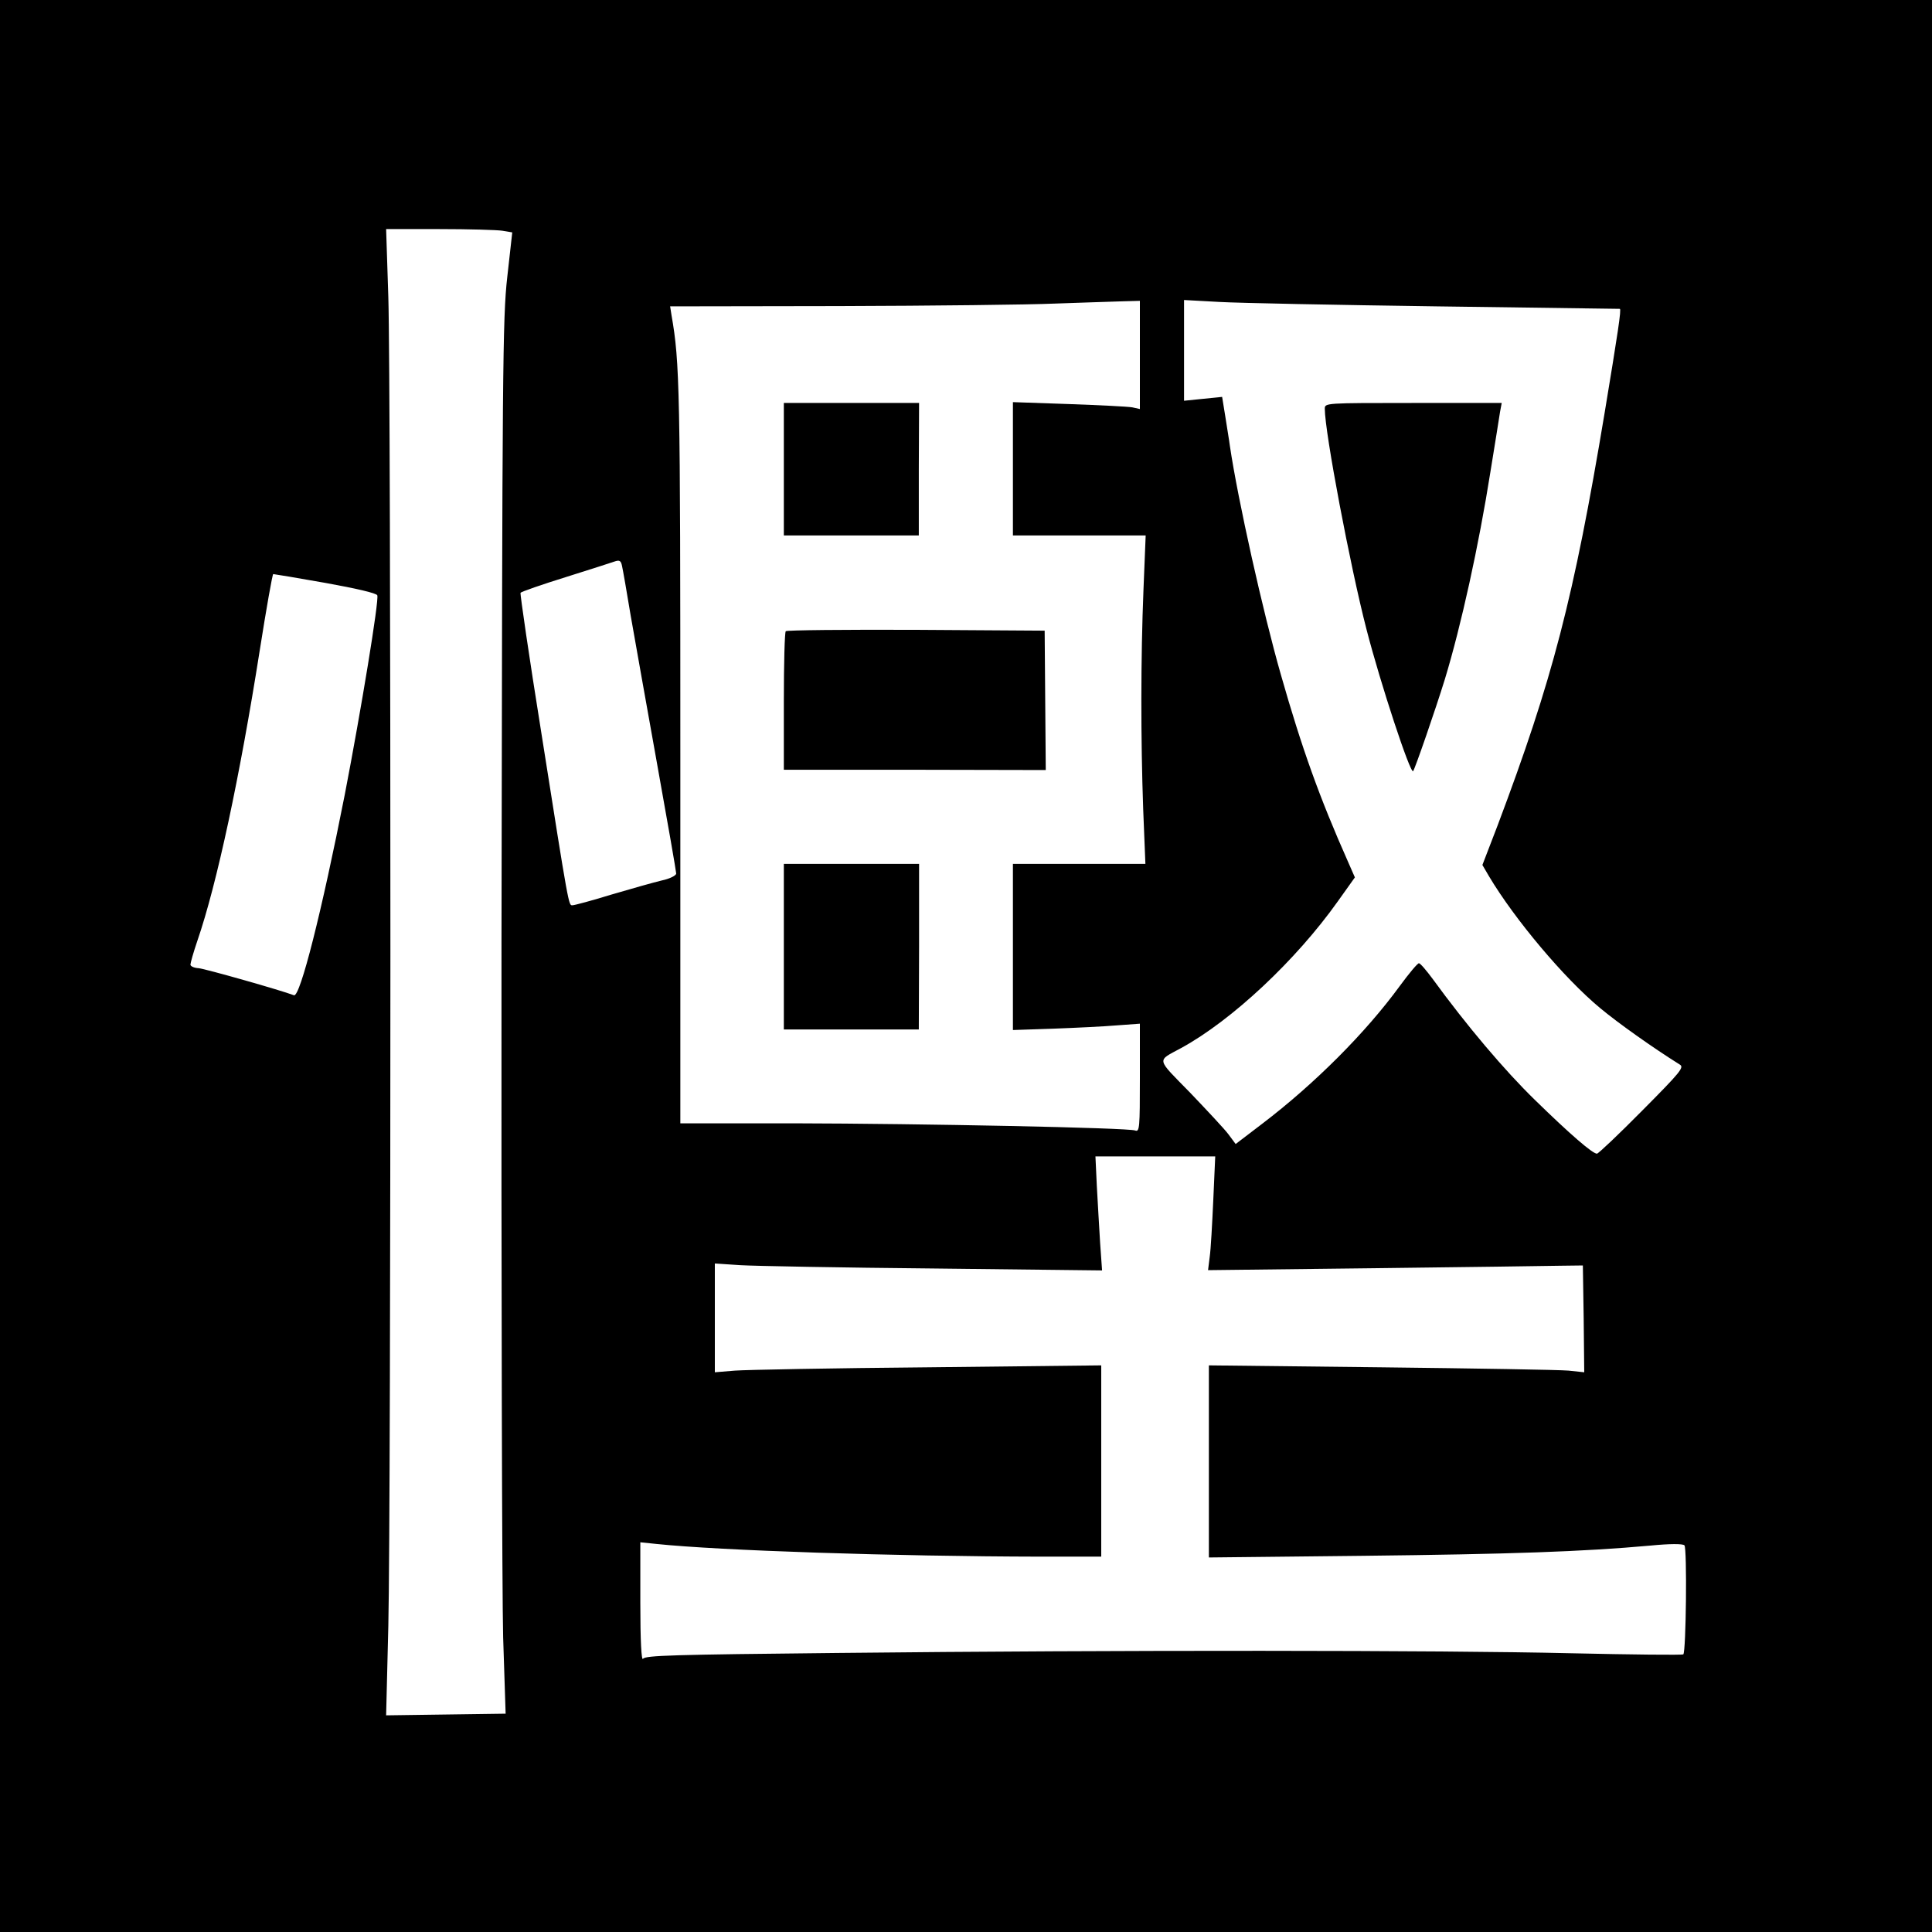
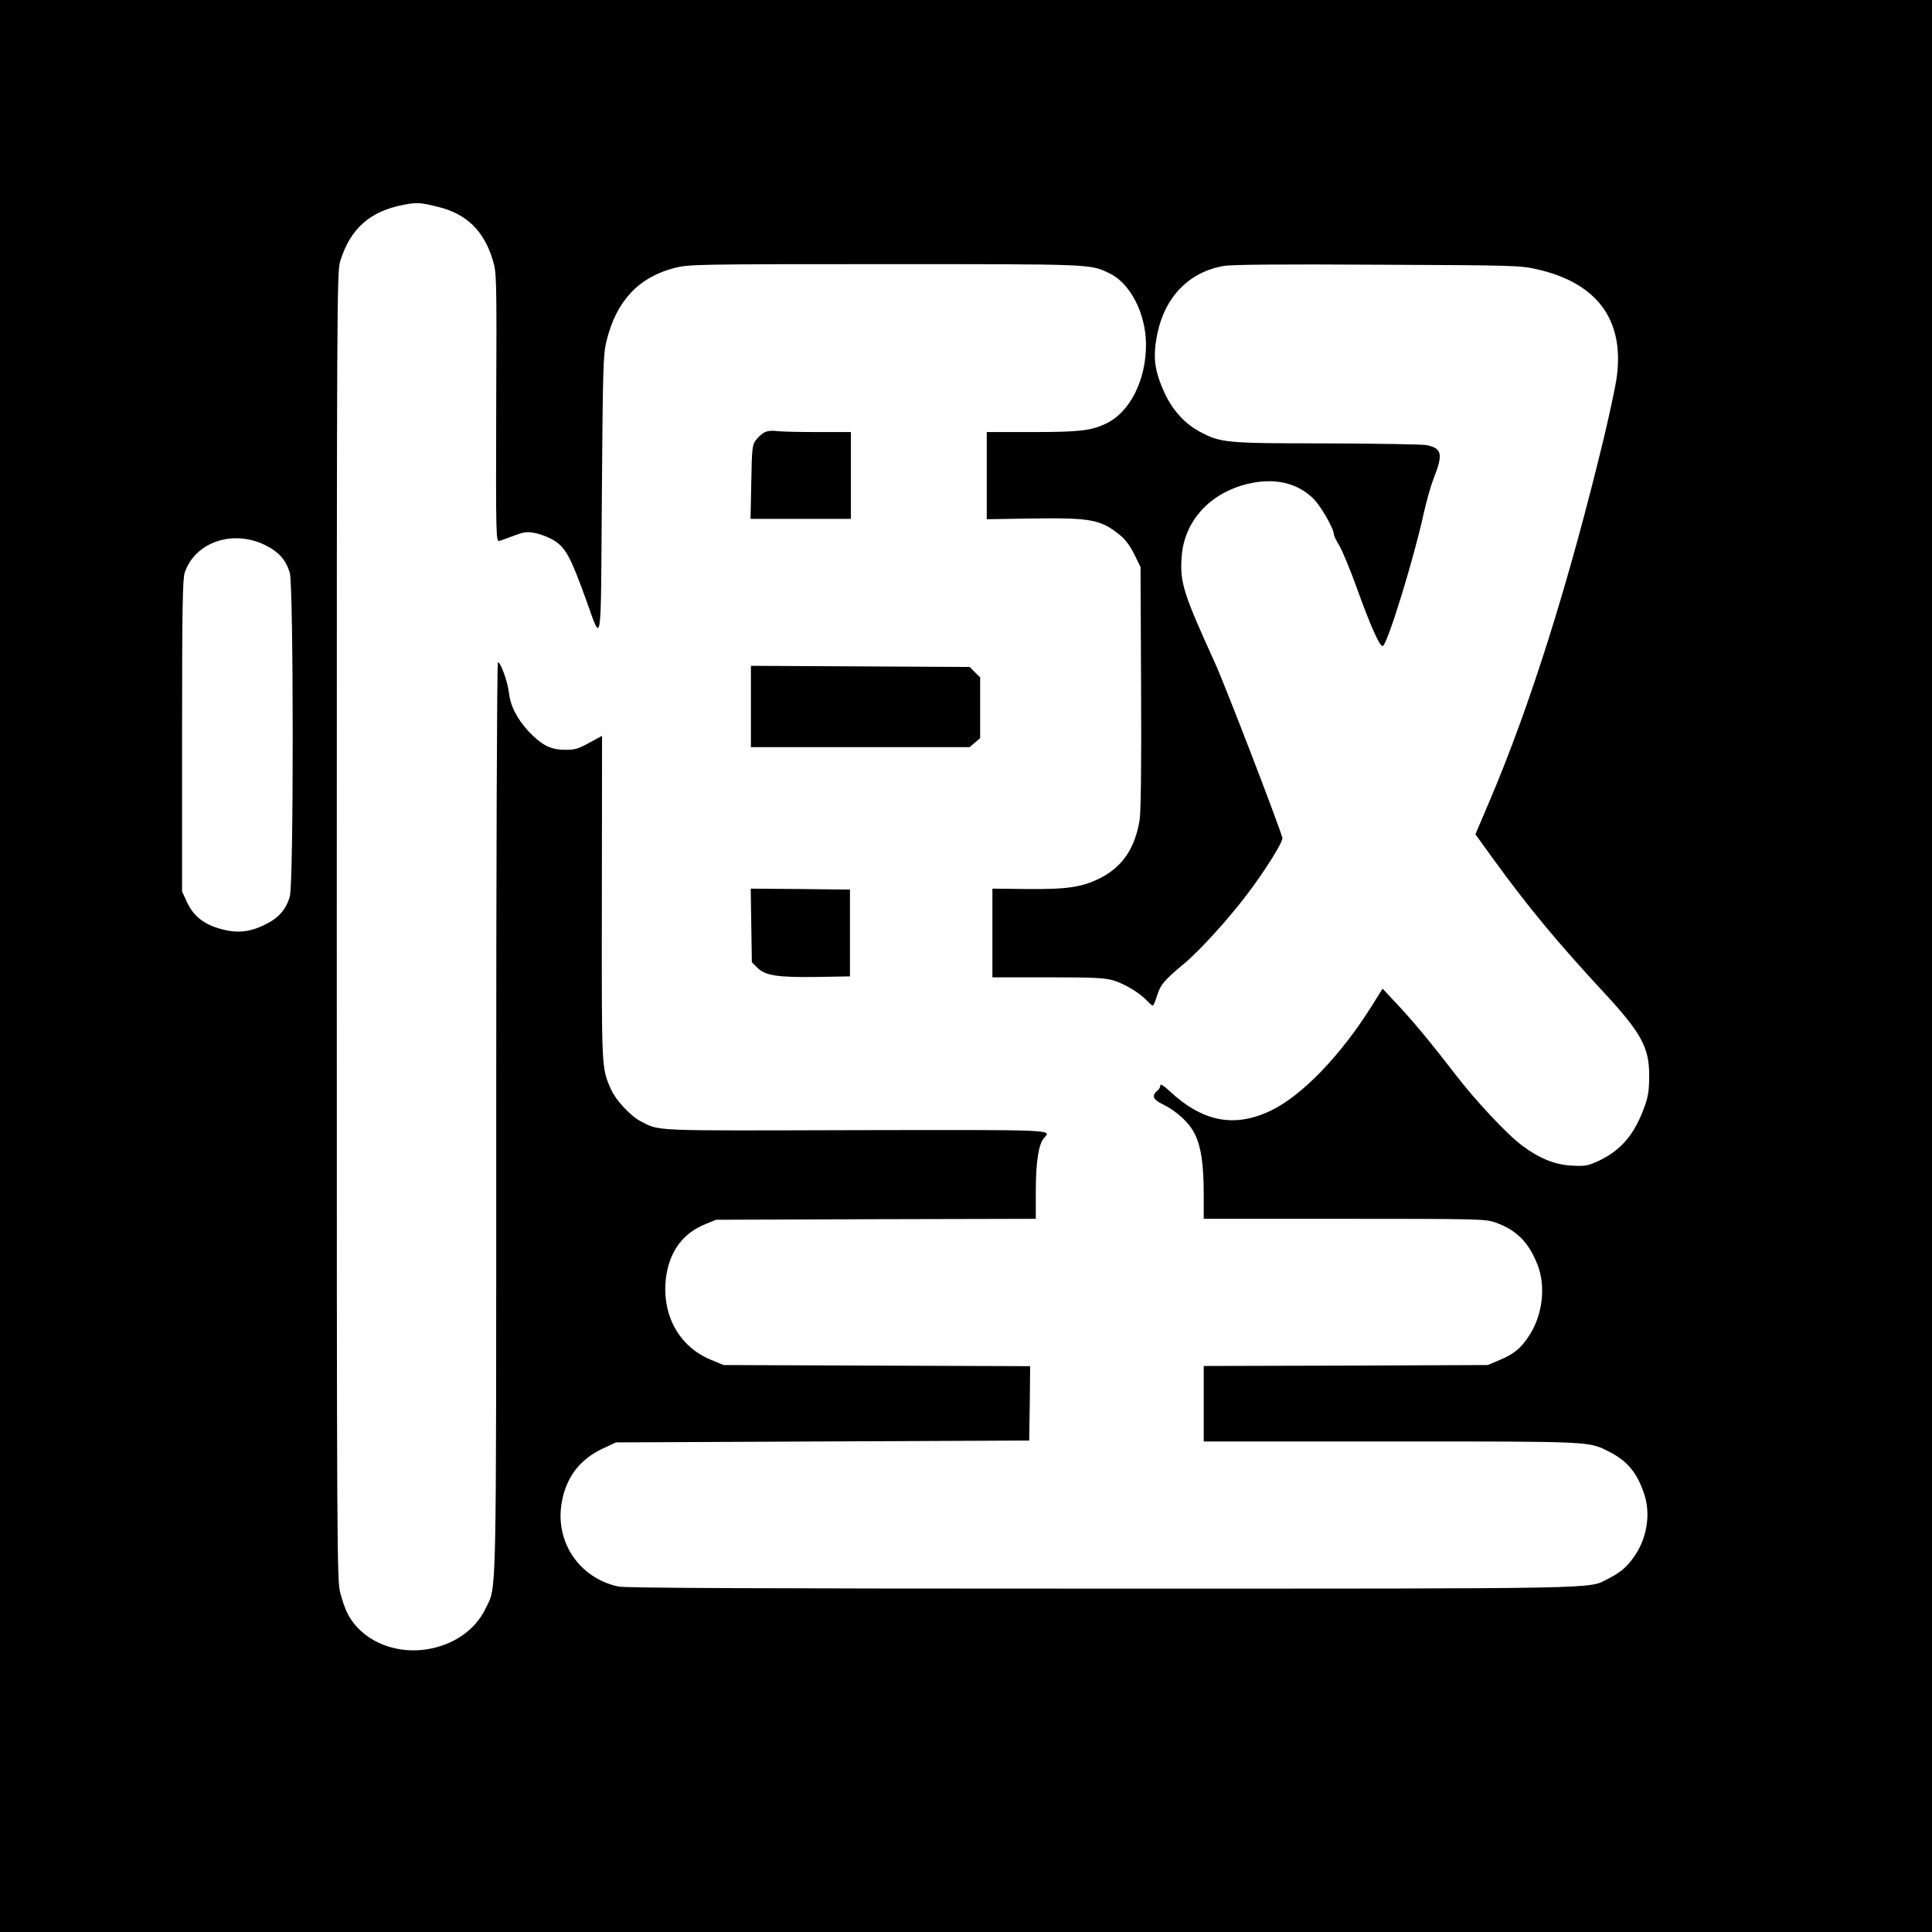
- <svg xmlns="http://www.w3.org/2000/svg" version="1.0" width="700pt" height="700pt" viewBox="0 0 700 700" preserveAspectRatio="xMidYMid meet">
-   <g transform="translate(0,700) scale(0.1,-0.1)" fill="#000000" stroke="none">
-     <path d="M0 3500 l0 -3500 3500 0 3500 0 0 3500 0 3500 -3500 0 -3500 0 0 -3500z m1820 2664 l36 -6 -18 -161 c-17 -150 -18 -325 -21 -2407 -1 -1235 2 -2370 6 -2522 l9 -277 -216 -3 -217 -3 8 325 c10 431 10 4497 0 4813 l-8 247 193 0 c106 0 209 -3 228 -6z m2310 -450 l0 -196 -27 6 c-16 3 -119 8 -230 12 l-203 7 0 -241 0 -242 240 0 241 0 -8 -197 c-10 -248 -10 -540 -1 -795 l8 -198 -240 0 -240 0 0 -301 0 -301 148 5 c81 3 184 8 230 12 l82 6 0 -196 c0 -181 -1 -197 -17 -191 -25 10 -773 25 -1238 26 l-410 0 0 1342 c0 1322 -2 1415 -32 1586 l-5 32 613 1 c338 1 688 5 779 9 91 3 198 7 238 8 l72 2 0 -196z m1075 176 c363 -5 662 -9 664 -9 6 -1 -7 -86 -55 -376 -112 -673 -189 -968 -388 -1496 l-55 -143 24 -41 c93 -156 272 -369 402 -477 66 -55 193 -145 289 -205 17 -10 4 -26 -136 -167 -85 -86 -159 -156 -164 -156 -16 0 -98 71 -224 194 -111 108 -248 270 -371 439 -23 31 -45 57 -50 57 -5 0 -36 -37 -69 -82 -124 -170 -309 -355 -498 -499 l-97 -74 -26 35 c-14 19 -77 86 -138 150 -126 129 -123 114 -33 163 183 100 415 317 567 531 l62 87 -25 57 c-103 232 -167 410 -243 677 -65 227 -156 634 -185 830 -2 17 -10 63 -16 103 l-12 74 -69 -7 -69 -7 0 182 0 183 128 -7 c70 -4 424 -11 787 -16z m-2951 -942 c3 -13 17 -93 31 -178 15 -85 58 -328 96 -539 38 -211 69 -389 69 -396 0 -7 -23 -19 -52 -25 -29 -7 -111 -30 -182 -51 -71 -22 -135 -39 -142 -39 -14 0 -12 -13 -113 627 -44 274 -77 501 -75 505 2 4 77 30 167 58 89 28 167 53 172 55 20 7 25 4 29 -17z m-1075 -60 c111 -20 185 -37 188 -45 7 -17 -59 -418 -118 -723 -83 -422 -162 -735 -184 -726 -50 19 -322 96 -345 98 -17 1 -30 7 -30 13 0 6 11 45 25 86 71 206 154 595 226 1052 24 152 46 277 49 277 3 0 88 -14 189 -32z m3217 -2235 c-4 -87 -9 -180 -13 -207 l-6 -48 599 7 c329 4 635 8 679 9 l80 1 3 -193 2 -194 -57 6 c-32 3 -338 8 -680 12 l-623 7 0 -348 0 -348 558 6 c536 6 797 15 1041 37 71 7 118 7 124 1 10 -10 6 -385 -4 -395 -3 -3 -187 -1 -410 4 -460 11 -1637 12 -2657 1 -594 -6 -694 -9 -702 -21 -6 -10 -10 65 -10 203 l0 219 58 -6 c229 -24 862 -45 1390 -46 l222 0 0 346 0 347 -627 -7 c-346 -3 -661 -9 -700 -12 l-73 -6 0 197 0 197 93 -6 c50 -3 366 -9 701 -12 l609 -7 -7 99 c-3 54 -9 147 -12 207 l-5 107 217 0 217 0 -7 -157z" />
-     <path d="M2840 5300 l0 -240 244 0 245 0 0 240 1 240 -245 0 -245 0 0 -240z" />
-     <path d="M2847 4713 c-4 -3 -7 -118 -7 -254 l0 -248 474 0 475 -1 -2 253 -2 252 -466 3 c-256 1 -469 -1 -472 -5z" />
-     <path d="M2840 3570 l0 -300 245 0 244 0 1 300 0 300 -245 0 -245 0 0 -300z" />
-     <path d="M4800 5519 c0 -85 92 -571 151 -799 51 -198 159 -525 169 -514 7 9 81 223 115 333 59 194 123 485 165 751 17 102 32 200 35 218 l6 32 -321 0 c-319 0 -320 0 -320 -21z" />
+ <svg xmlns="http://www.w3.org/2000/svg" version="1.0" width="1024pt" height="1024pt" viewBox="0 0 1024 1024" preserveAspectRatio="xMidYMid meet">
+   <g transform="translate(0,1024) scale(0.1,-0.1)" fill="#000000" stroke="none">
+     <path d="M0 5120 l0 -5120 5120 0 5120 0 0 5120 0 5120 -5120 0 -5120 0 0 -5120z m2324 4023 c149 -37 241 -126 288 -282 20 -64 21 -88 18 -780 -2 -690 -1 -714 17 -708 10 3 46 16 80 29 55 20 67 21 117 11 31 -7 77 -26 102 -44 54 -37 82 -91 159 -304 87 -241 79 -290 85 550 5 669 7 747 24 815 51 213 170 341 362 390 75 19 112 20 1113 20 1105 0 1088 1 1190 -48 111 -52 194 -212 195 -377 1 -190 -86 -362 -214 -421 -78 -37 -141 -44 -390 -44 l-240 0 0 -231 0 -231 248 4 c307 4 357 -6 459 -89 27 -21 54 -58 75 -101 l33 -67 3 -640 c2 -430 -1 -661 -8 -703 -25 -147 -88 -241 -199 -301 -98 -52 -178 -65 -393 -63 l-188 2 0 -235 0 -235 293 0 c240 0 303 -3 347 -16 60 -18 142 -67 179 -108 14 -14 27 -26 31 -26 3 0 14 24 23 54 19 59 37 80 146 171 79 66 232 234 328 361 97 127 195 284 190 303 -22 78 -304 810 -359 931 -166 364 -185 424 -175 558 13 190 149 340 353 388 140 33 262 5 347 -81 39 -39 107 -158 107 -188 0 -7 13 -33 28 -58 15 -24 56 -122 90 -216 80 -223 129 -330 143 -316 29 29 163 464 214 698 15 66 38 149 52 185 53 133 47 164 -37 181 -25 4 -263 8 -530 9 -534 0 -561 3 -671 62 -78 41 -143 113 -185 202 -57 124 -65 195 -39 321 41 193 167 322 348 355 38 8 309 10 815 7 735 -3 760 -4 852 -25 313 -72 458 -265 420 -564 -5 -45 -37 -193 -69 -328 -186 -771 -391 -1421 -607 -1928 l-74 -174 91 -126 c190 -262 344 -447 596 -719 192 -208 234 -286 234 -431 0 -87 -5 -119 -34 -192 -51 -131 -121 -209 -232 -262 -59 -27 -73 -30 -143 -26 -88 4 -172 37 -264 106 -78 57 -250 241 -358 382 -129 168 -230 289 -313 376 l-69 74 -55 -88 c-167 -267 -372 -479 -538 -559 -194 -92 -361 -59 -537 105 -30 28 -48 39 -48 30 0 -9 -6 -21 -14 -27 -34 -28 -26 -49 29 -75 74 -37 140 -98 169 -159 32 -66 46 -158 46 -319 l0 -128 745 0 c709 0 748 -1 800 -19 113 -40 179 -106 226 -229 43 -114 24 -267 -48 -374 -44 -66 -78 -94 -156 -127 l-62 -26 -752 -3 -753 -2 0 -200 0 -200 993 0 c1077 0 1046 1 1157 -55 96 -49 148 -112 185 -225 36 -108 13 -241 -59 -338 -38 -52 -70 -78 -135 -111 -103 -53 15 -51 -2683 -51 -1820 0 -2522 3 -2560 11 -207 44 -337 236 -301 444 23 134 95 229 215 286 l73 34 1095 5 1095 5 3 197 2 197 -812 3 -813 3 -70 29 c-168 71 -259 239 -235 435 18 137 89 235 209 283 l56 23 848 3 847 2 0 148 c0 154 15 249 44 281 40 44 73 43 -1001 41 -1099 -3 -1034 -6 -1139 48 -51 26 -130 111 -154 165 -53 118 -51 98 -50 1020 l1 857 -68 -37 c-58 -32 -77 -38 -128 -37 -76 0 -123 24 -192 96 -63 68 -98 136 -106 209 -7 59 -44 159 -58 159 -5 0 -9 -1061 -9 -2417 0 -2634 3 -2472 -56 -2598 -56 -117 -174 -197 -320 -218 -175 -24 -343 54 -413 193 -10 19 -27 67 -37 105 -18 68 -19 165 -19 3535 0 3335 1 3467 18 3525 53 172 157 265 334 299 72 14 92 13 187 -11z m-919 -1792 c73 -36 110 -78 131 -147 20 -69 21 -1648 0 -1716 -20 -69 -60 -114 -130 -148 -86 -43 -155 -48 -245 -21 -87 26 -139 70 -172 144 l-24 52 0 825 c0 674 3 832 14 865 55 162 255 230 426 146z" />
+     <path d="M4051 7948 c-13 -7 -34 -26 -45 -41 -19 -26 -21 -44 -24 -223 l-4 -194 266 0 266 0 0 230 0 230 -174 0 c-95 0 -193 2 -217 5 -27 4 -53 1 -68 -7z" />
+     <path d="M3980 6495 l0 -215 579 0 580 0 28 24 28 24 0 161 0 161 -28 27 -27 28 -580 3 -580 3 0 -216z" />
+     <path d="M3982 5335 l3 -195 30 -30 c42 -41 106 -51 316 -48 l174 3 0 230 0 230 -263 3 -263 2 3 -195z" />
  </g>
</svg>
